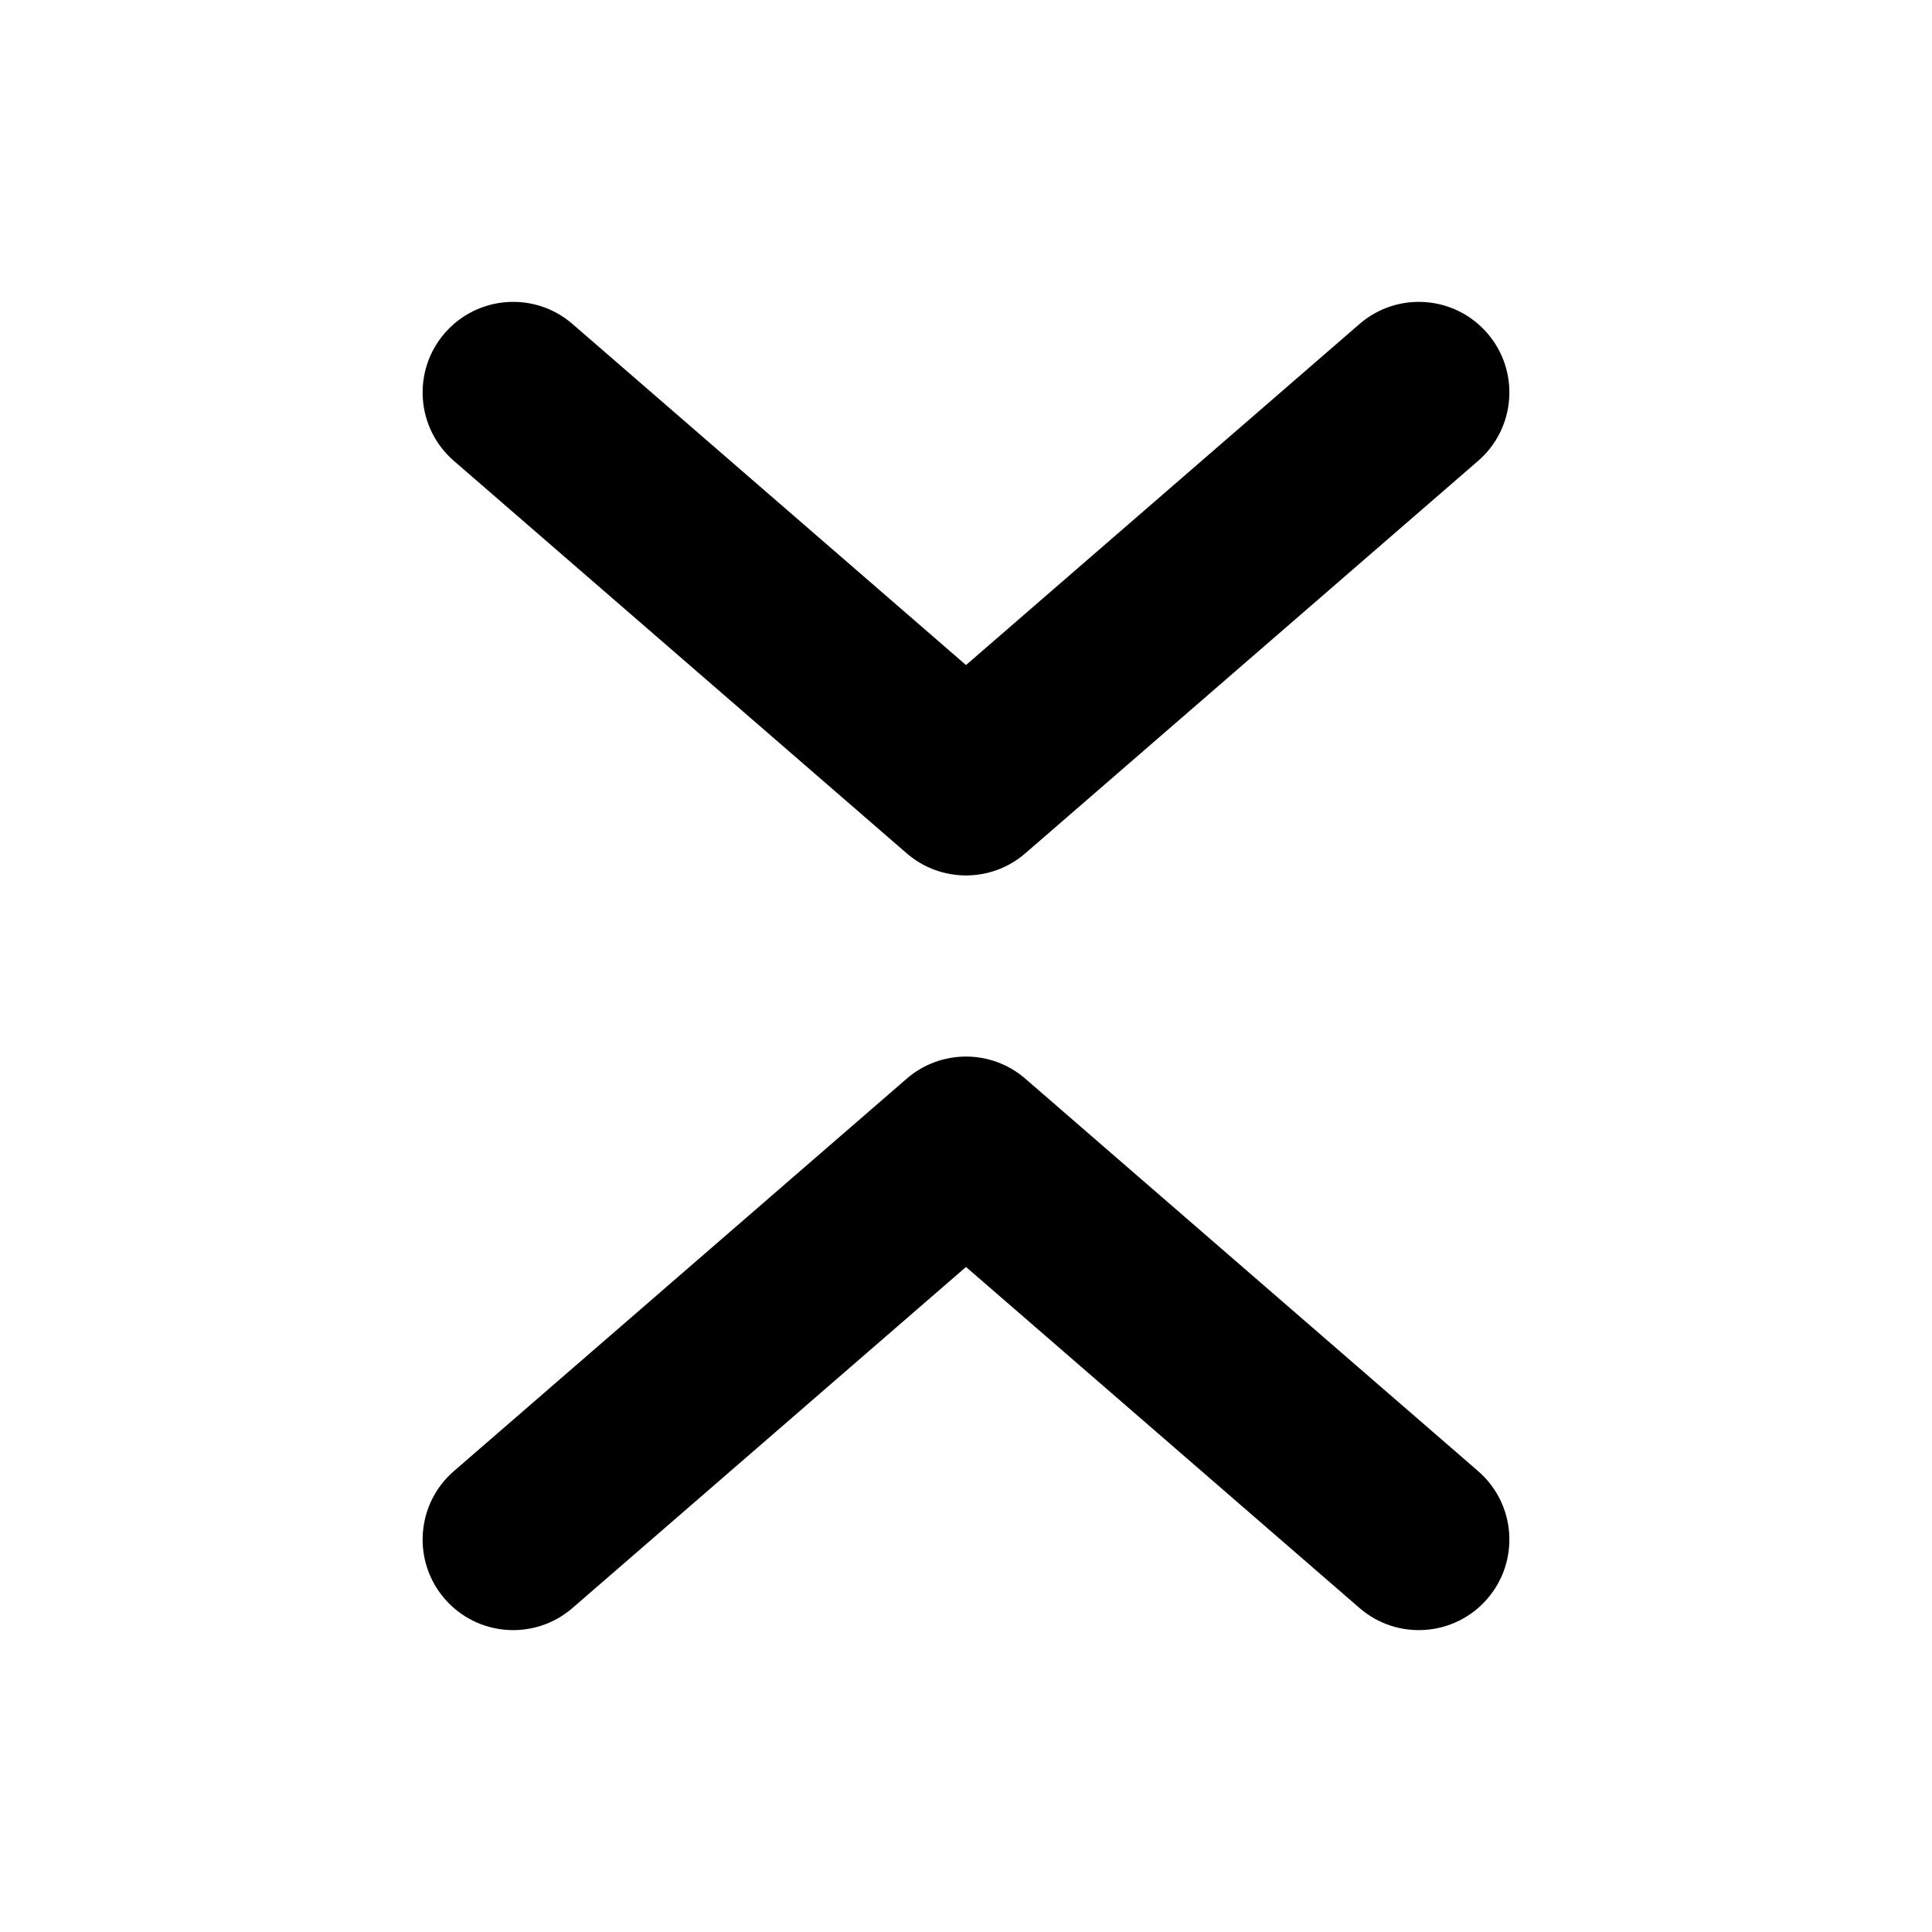
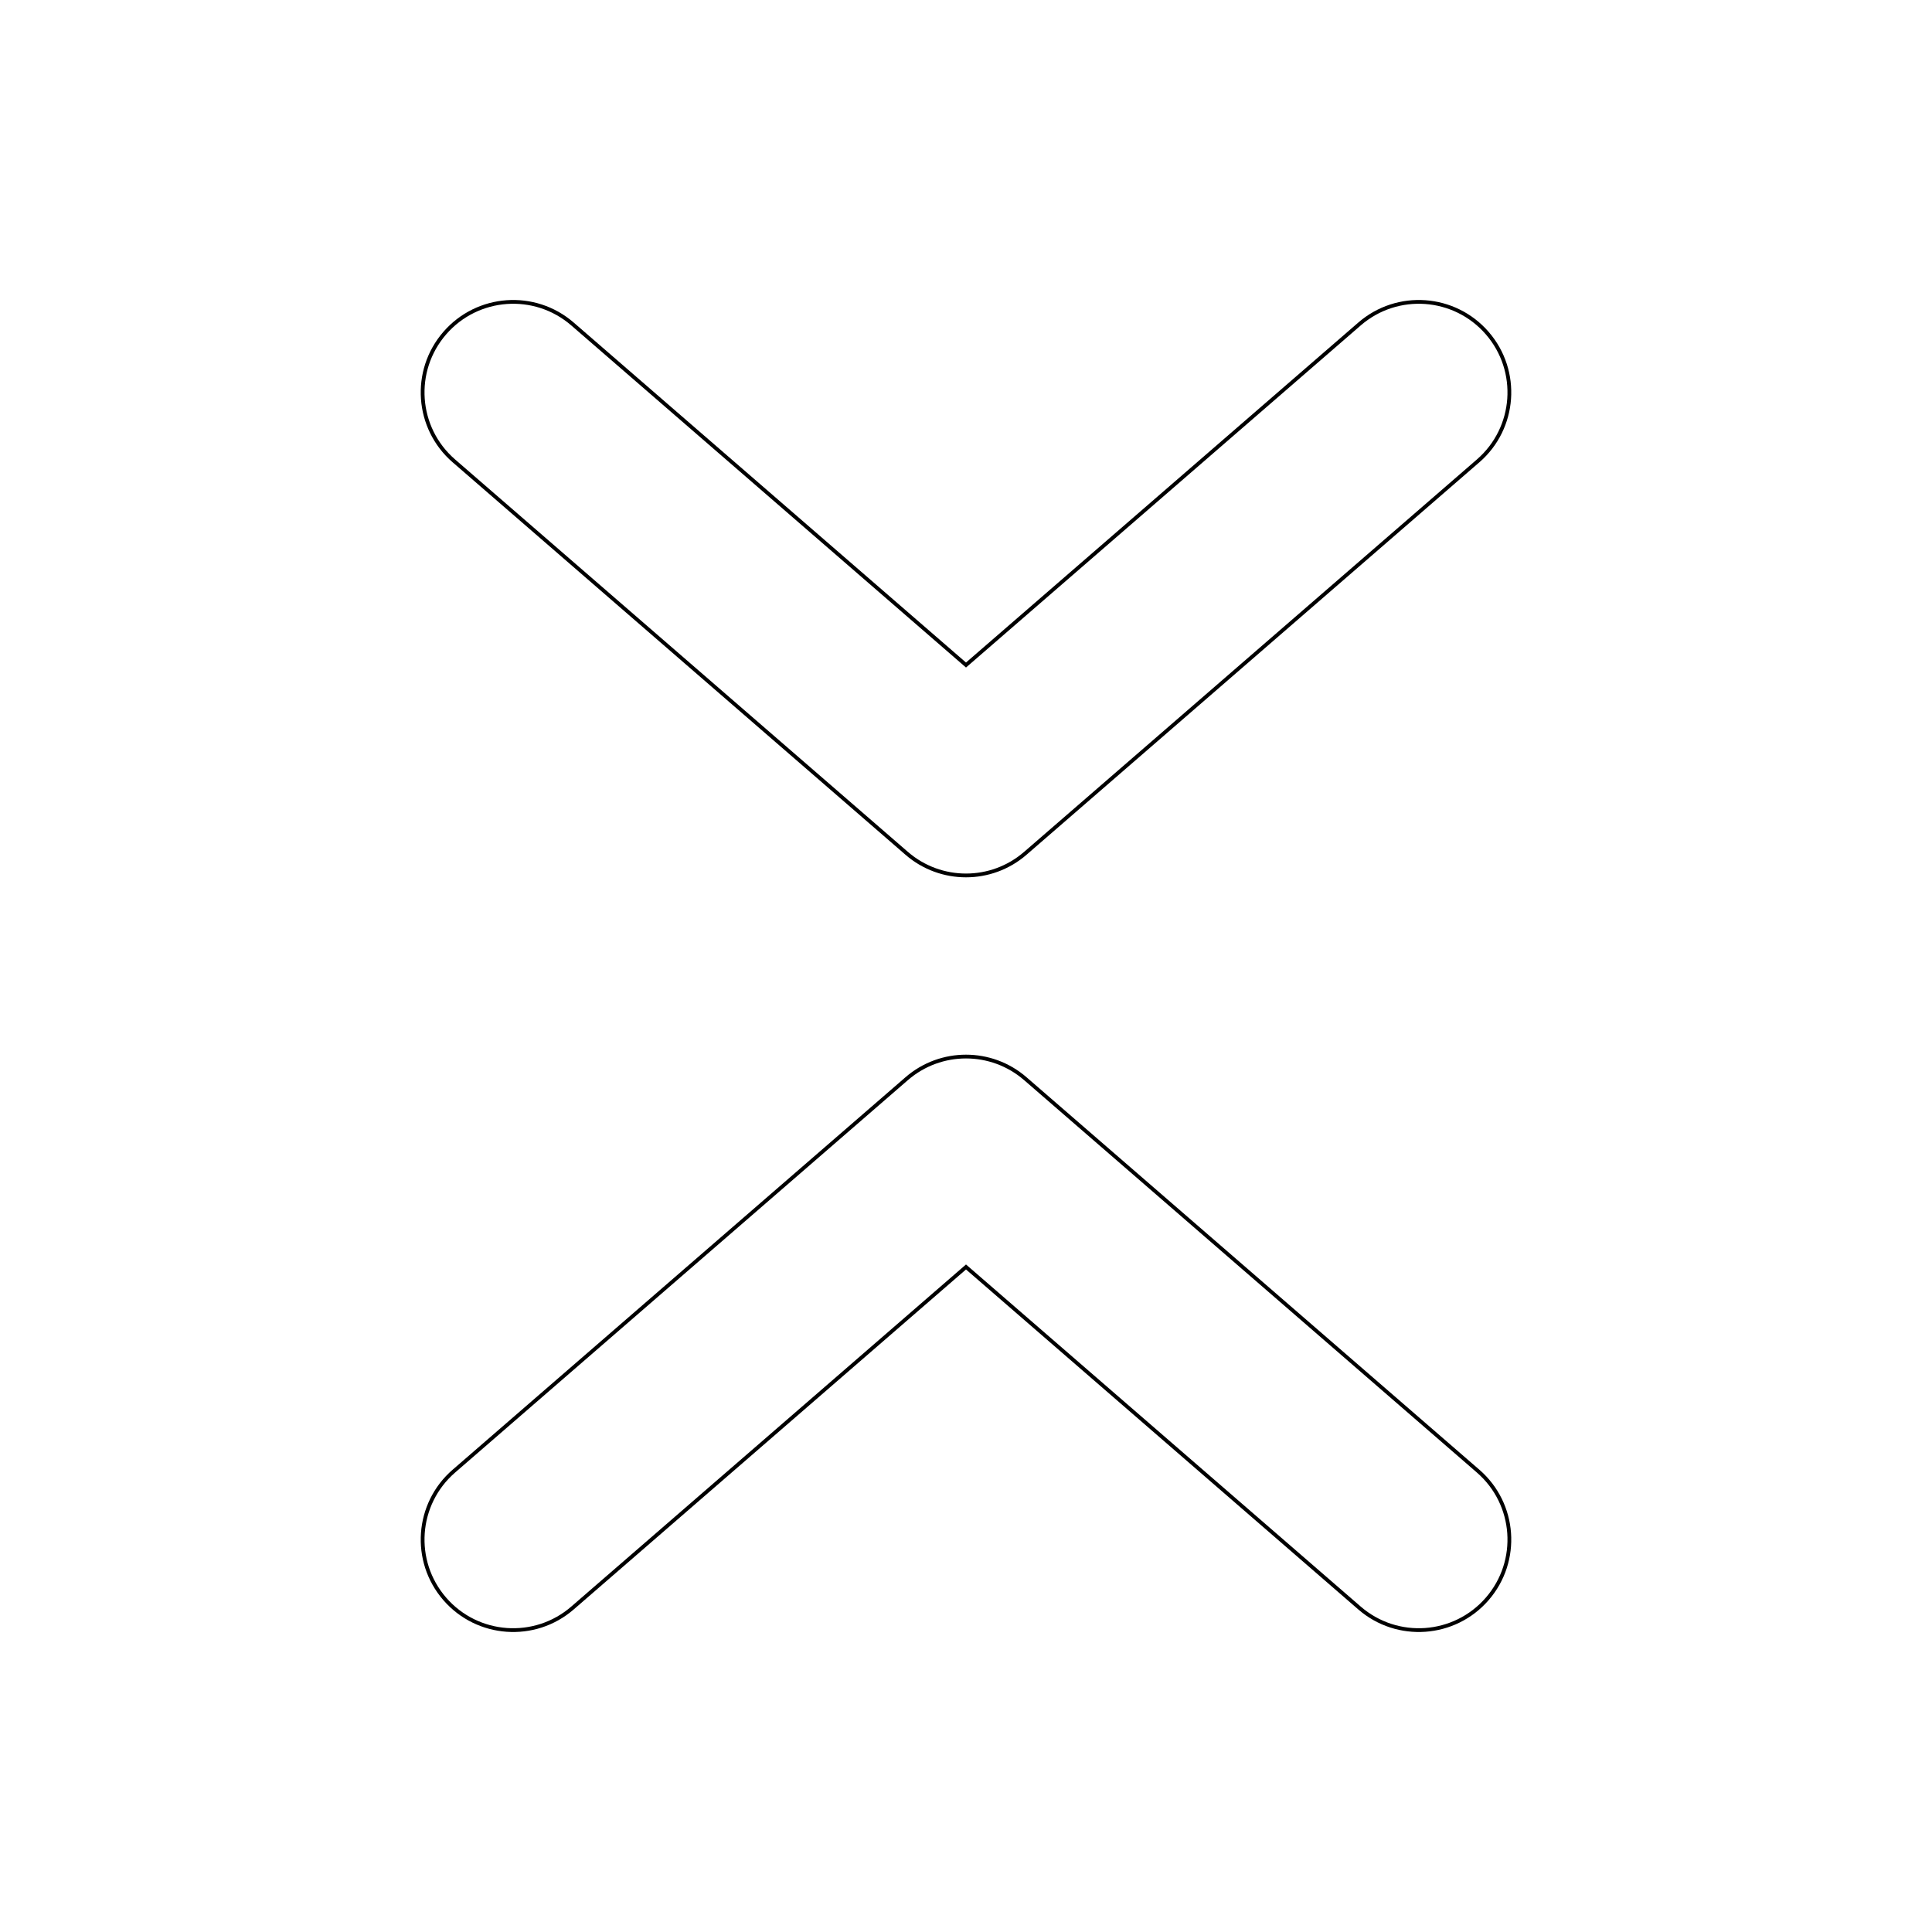
- <svg xmlns="http://www.w3.org/2000/svg" width="512" height="512" viewBox="0 0 512 512" fill="none">
-   <path fill-rule="evenodd" clip-rule="evenodd" d="M117.863 88.282C109.182 98.299 110.265 113.456 120.282 122.137L240.282 226.137C249.302 233.955 262.698 233.955 271.718 226.137L391.718 122.137C401.735 113.456 402.818 98.299 394.137 88.282C385.456 78.266 370.298 77.183 360.282 85.864L256 176.241L151.718 85.864C141.702 77.183 126.544 78.266 117.863 88.282Z" fill="black" />
-   <path fill-rule="evenodd" clip-rule="evenodd" d="M117.863 423.718C109.182 413.701 110.265 398.544 120.282 389.863L240.282 285.863C249.302 278.045 262.698 278.045 271.718 285.863L391.718 389.863C401.735 398.544 402.818 413.701 394.137 423.718C385.456 433.734 370.298 434.817 360.282 426.136L256 335.759L151.718 426.136C141.702 434.817 126.544 433.734 117.863 423.718Z" fill="black" />
+ <svg xmlns="http://www.w3.org/2000/svg" viewBox="0 0 512 512" fill="none">
+   <path fill-rule="evenodd" clip-rule="evenodd" d="M117.863 88.282C109.182 98.299 110.265 113.456 120.282 122.137L240.282 226.137C249.302 233.955 262.698 233.955 271.718 226.137L391.718 122.137C401.735 113.456 402.818 98.299 394.137 88.282C385.456 78.266 370.298 77.183 360.282 85.864L256 176.241L151.718 85.864C141.702 77.183 126.544 78.266 117.863 88.282Z" fill="none" stroke="#000" />
+   <path fill-rule="evenodd" clip-rule="evenodd" d="M117.863 423.718C109.182 413.701 110.265 398.544 120.282 389.863L240.282 285.863C249.302 278.045 262.698 278.045 271.718 285.863L391.718 389.863C401.735 398.544 402.818 413.701 394.137 423.718C385.456 433.734 370.298 434.817 360.282 426.136L256 335.759L151.718 426.136C141.702 434.817 126.544 433.734 117.863 423.718Z" fill="none" stroke="#000" />
</svg>
